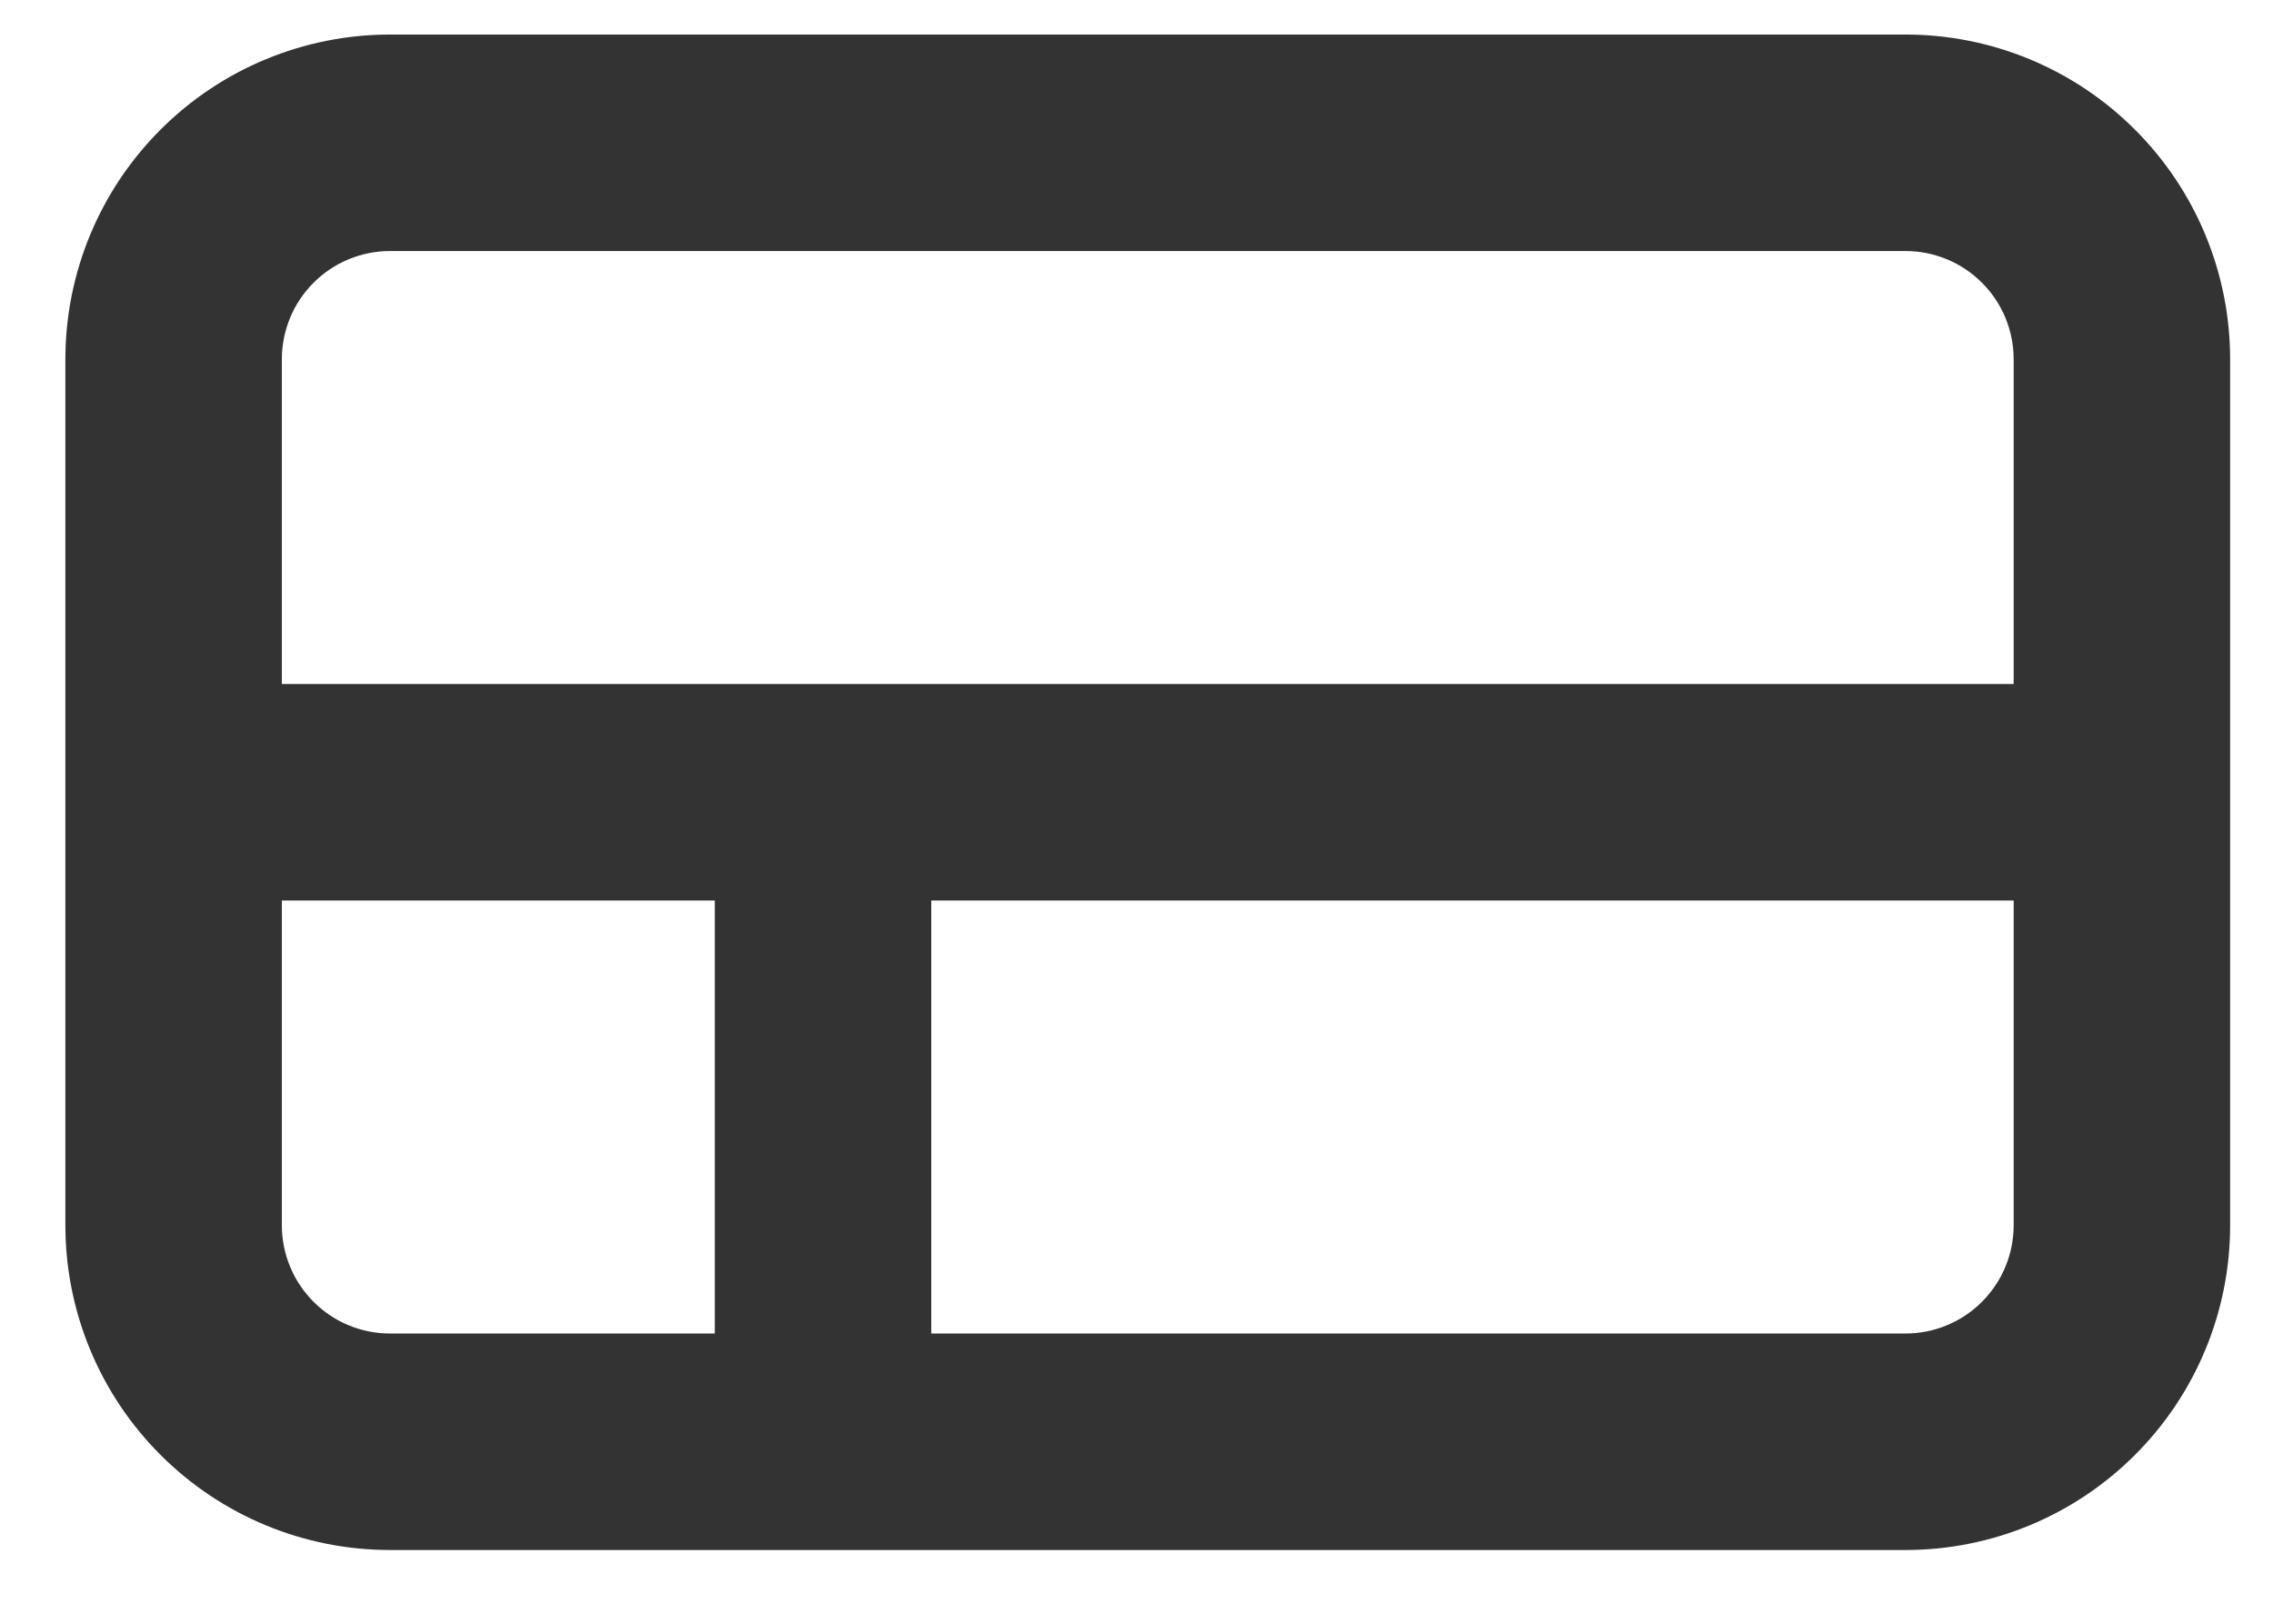
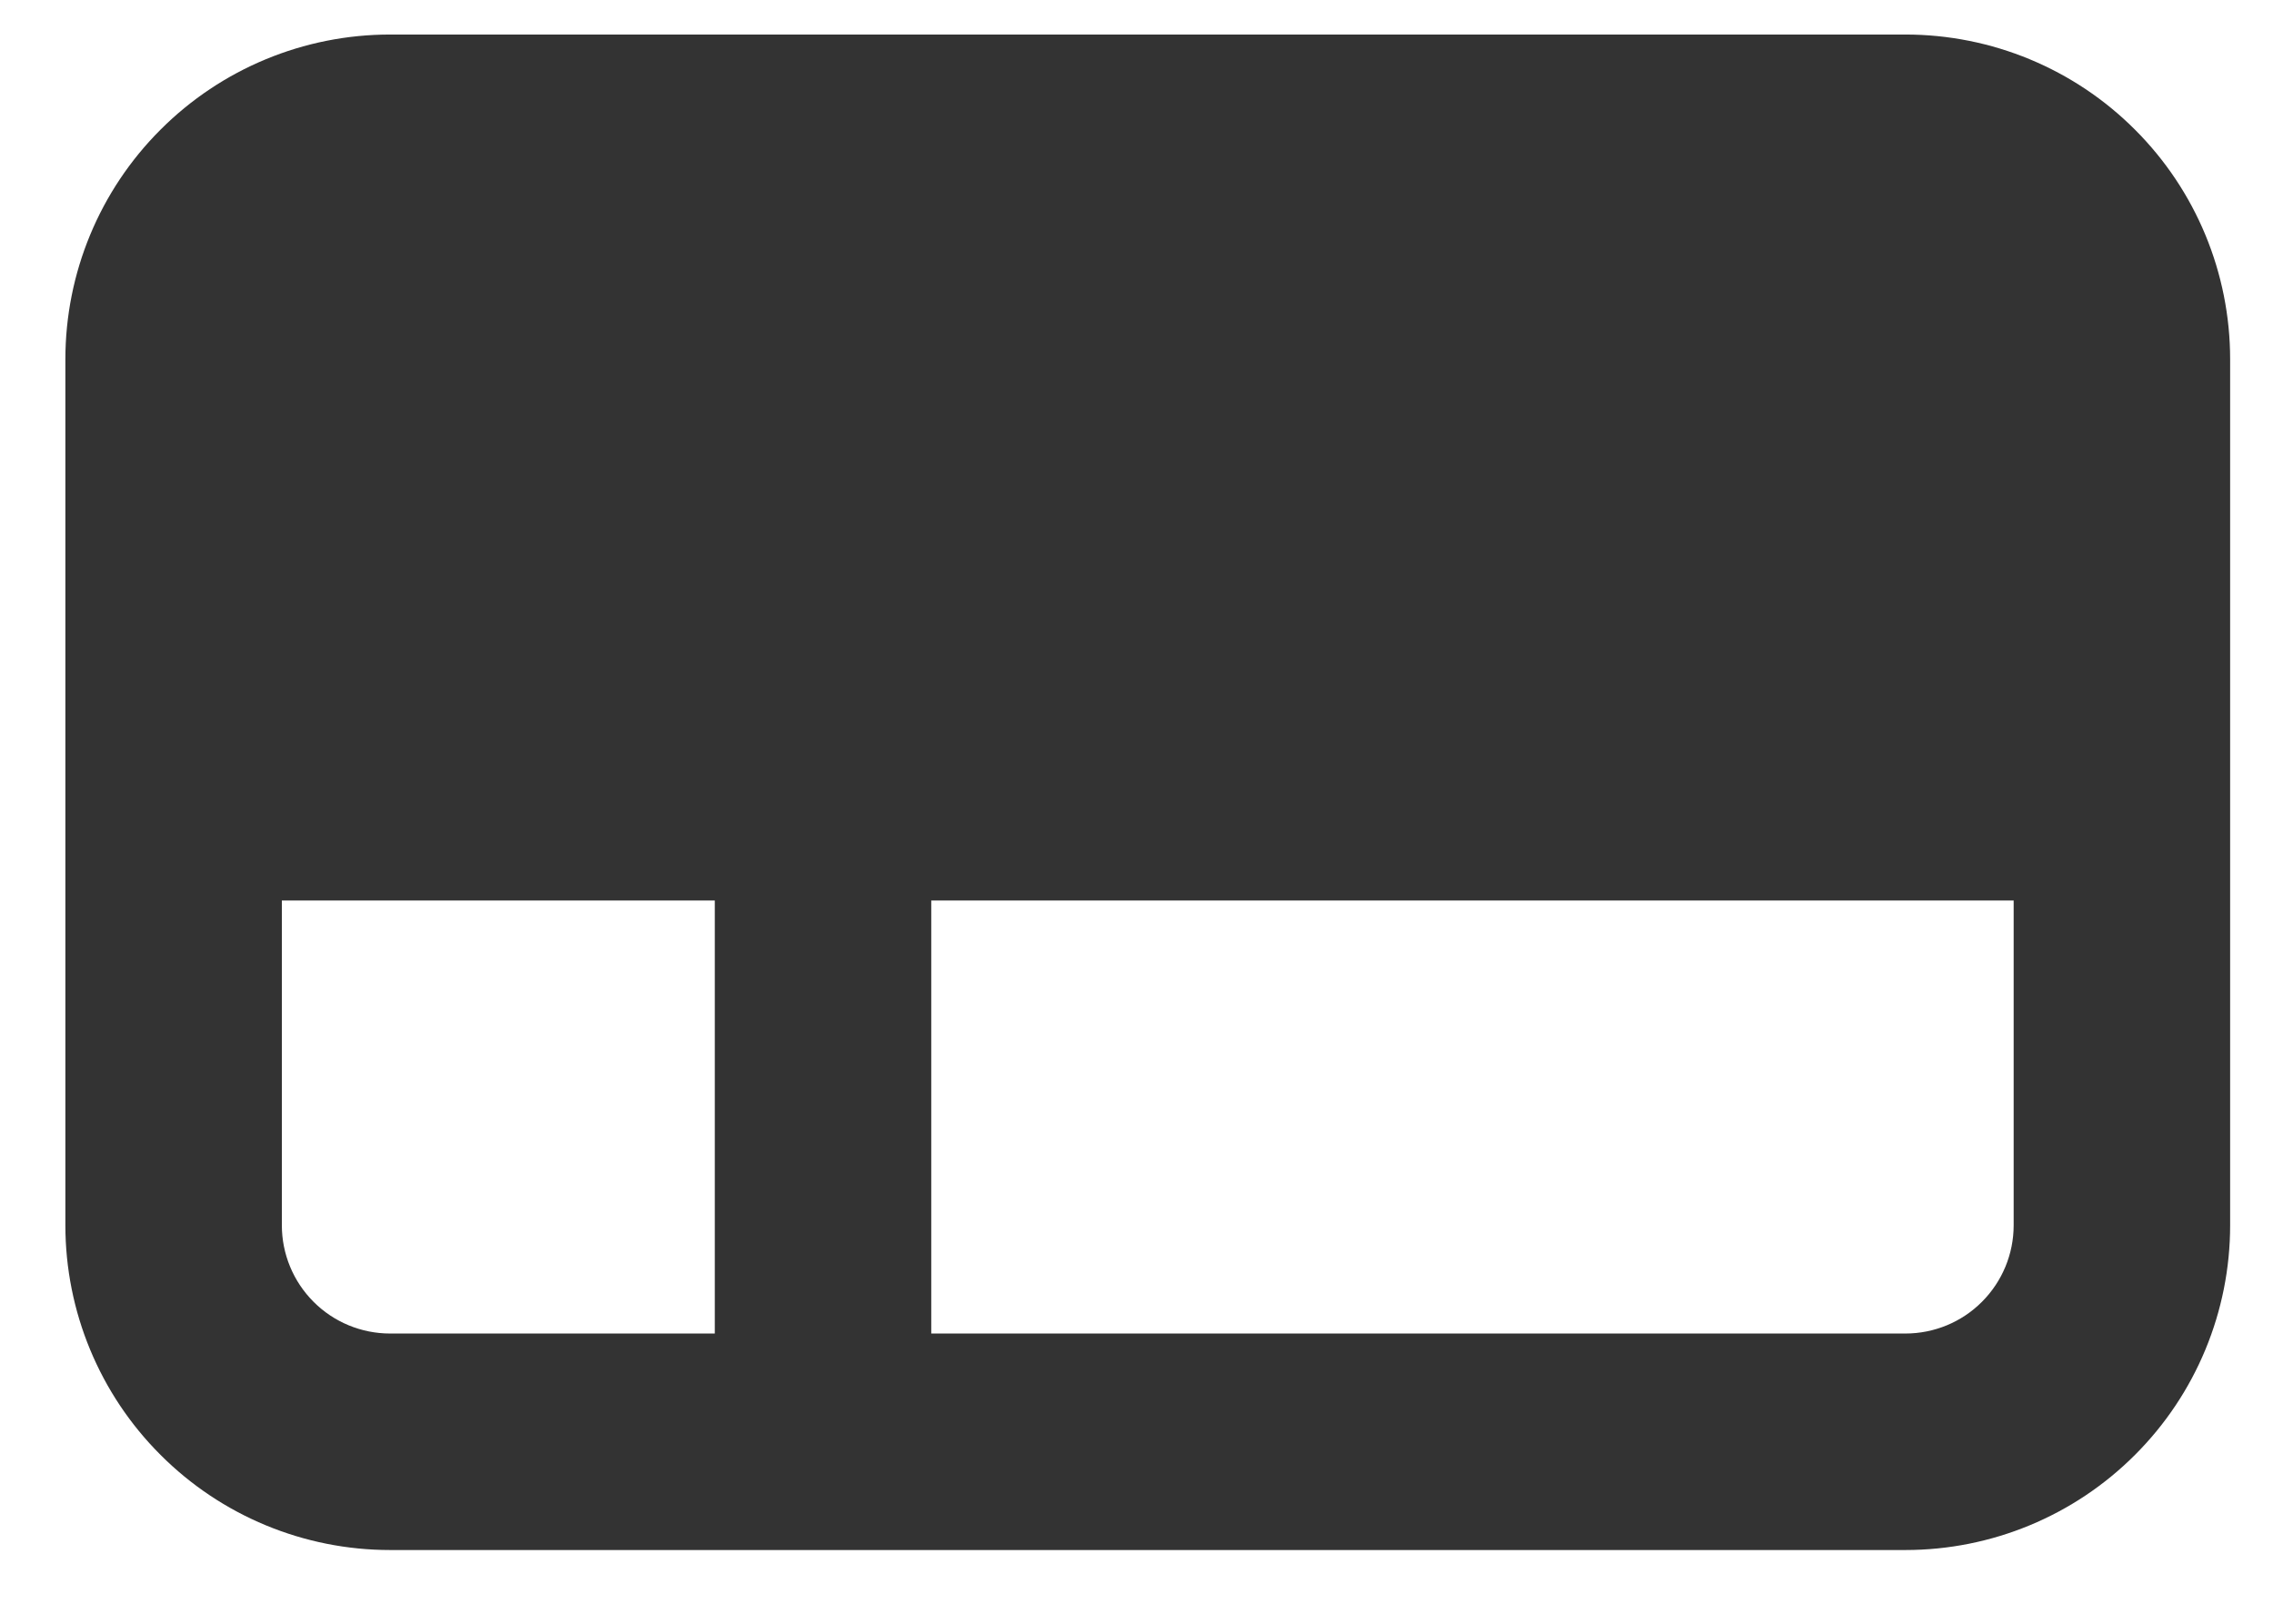
<svg xmlns="http://www.w3.org/2000/svg" width="21" height="15" viewBox="0 0 21 15" fill="none">
-   <path id="Vector" fill-rule="evenodd" clip-rule="evenodd" d="M0.604 3.319C0.604 2.523 0.92 1.76 1.483 1.198C2.045 0.635 2.808 0.319 3.604 0.319H17.604C18.4 0.319 19.163 0.635 19.725 1.198C20.288 1.76 20.604 2.523 20.604 3.319V11.319C20.604 12.115 20.288 12.878 19.725 13.44C19.163 14.003 18.4 14.319 17.604 14.319H3.604C2.808 14.319 2.045 14.003 1.483 13.44C0.92 12.878 0.604 12.115 0.604 11.319V3.319ZM3.604 2.319H17.604C17.869 2.319 18.124 2.424 18.311 2.612C18.499 2.799 18.604 3.054 18.604 3.319V6.319H2.604V3.319C2.604 3.054 2.709 2.799 2.897 2.612C3.084 2.424 3.339 2.319 3.604 2.319ZM2.604 8.319V11.319C2.604 11.584 2.709 11.838 2.897 12.026C3.084 12.214 3.339 12.319 3.604 12.319H6.604V8.319H2.604ZM8.604 12.319H17.604C17.869 12.319 18.124 12.214 18.311 12.026C18.499 11.838 18.604 11.584 18.604 11.319V8.319H8.604V12.319Z" fill="#333333" />
+   <path id="Vector" fillRule="evenodd" clip-rule="evenodd" d="M0.604 3.319C0.604 2.523 0.92 1.76 1.483 1.198C2.045 0.635 2.808 0.319 3.604 0.319H17.604C18.4 0.319 19.163 0.635 19.725 1.198C20.288 1.76 20.604 2.523 20.604 3.319V11.319C20.604 12.115 20.288 12.878 19.725 13.44C19.163 14.003 18.4 14.319 17.604 14.319H3.604C2.808 14.319 2.045 14.003 1.483 13.44C0.92 12.878 0.604 12.115 0.604 11.319V3.319ZM3.604 2.319H17.604C17.869 2.319 18.124 2.424 18.311 2.612C18.499 2.799 18.604 3.054 18.604 3.319V6.319H2.604V3.319C2.604 3.054 2.709 2.799 2.897 2.612C3.084 2.424 3.339 2.319 3.604 2.319ZM2.604 8.319V11.319C2.604 11.584 2.709 11.838 2.897 12.026C3.084 12.214 3.339 12.319 3.604 12.319H6.604V8.319H2.604ZM8.604 12.319H17.604C17.869 12.319 18.124 12.214 18.311 12.026C18.499 11.838 18.604 11.584 18.604 11.319V8.319H8.604V12.319Z" fill="#333333" />
</svg>
